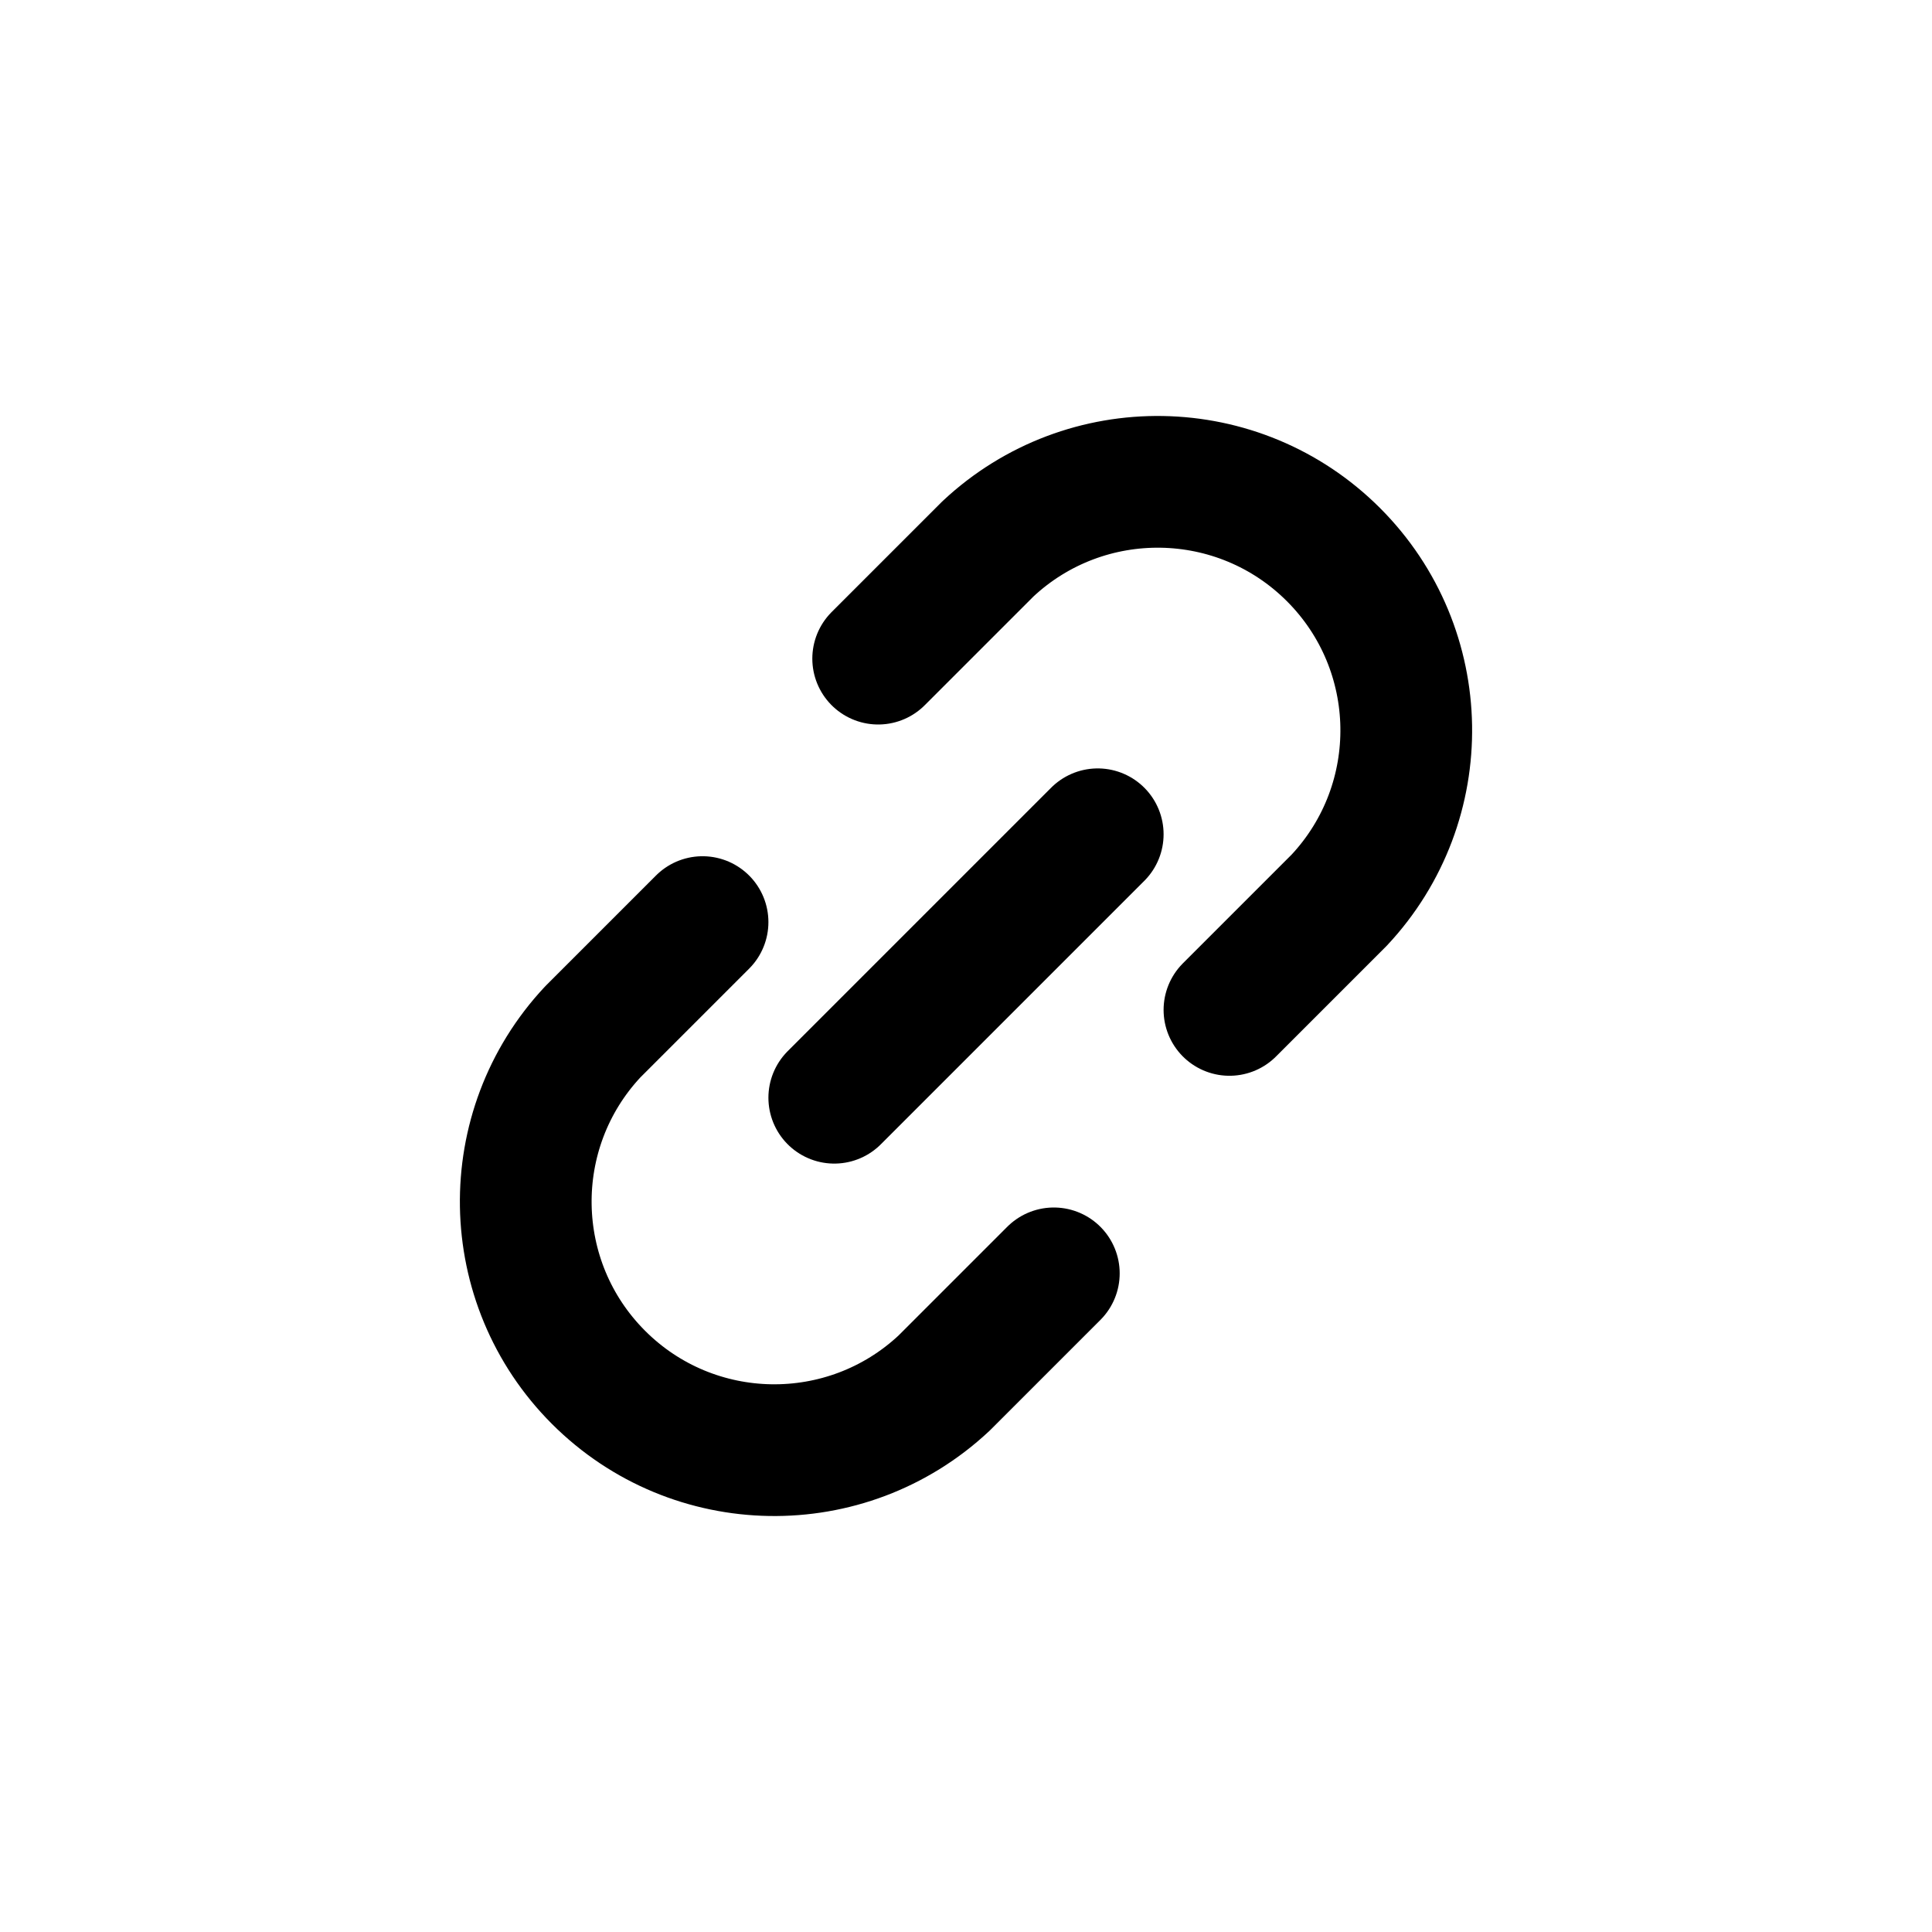
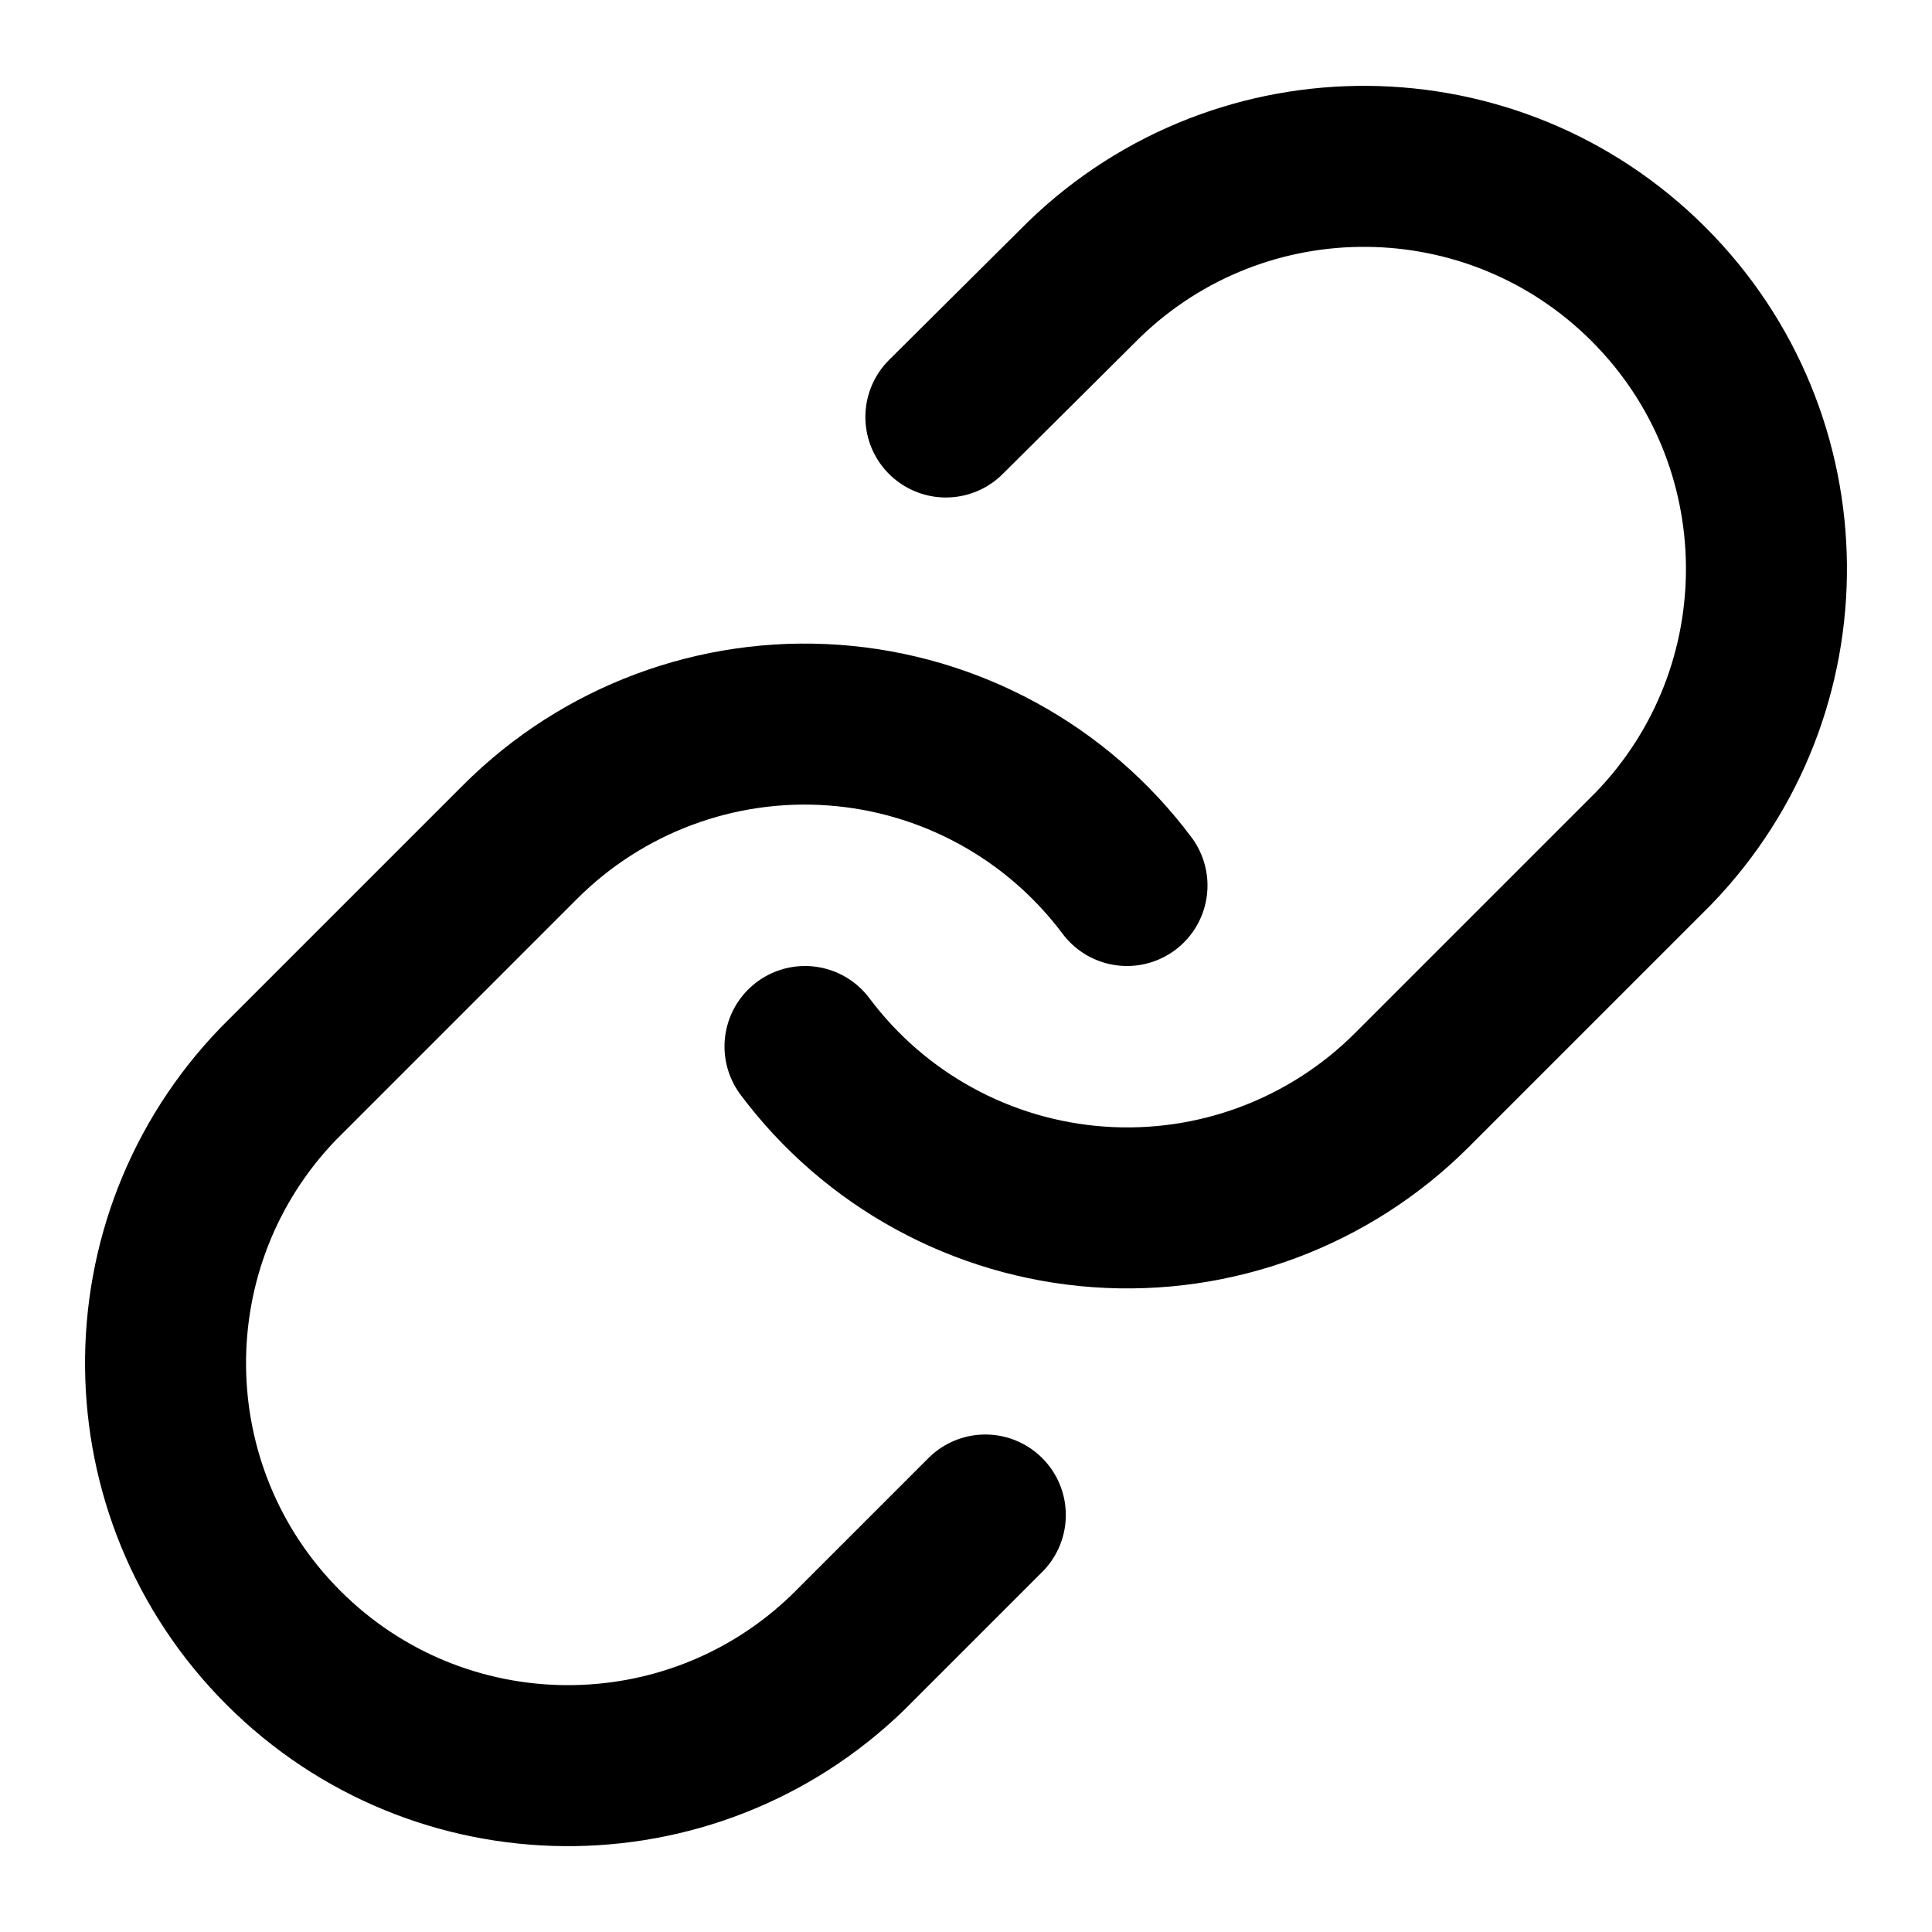
- <svg xmlns="http://www.w3.org/2000/svg" width="22" height="22" viewBox="0 0 22 22" fill="none" stroke="#000" stroke-linecap="round" stroke-linejoin="round">
-   <path d="M9.5 12.5l3-3M10 7.5l1.25-1.25a2.83 2.83 0 0 1 4 4L14 11.5M12 14.5l-1.25 1.25a2.83 2.83 0 0 1-4-4L8 10.5" stroke-width="1.5" />
+ <svg xmlns="http://www.w3.org/2000/svg" class="lucide lucide-link" width="24" height="24" viewBox="0 0 24 24" fill="none" stroke="#000" stroke-width="2" stroke-linecap="round" stroke-linejoin="round">
+   <path d="M10 13a5 5 0 0 0 7.54.54l3-3a5 5 0 0 0-7.07-7.07l-1.72 1.71" />
+   <path d="M14 11a5 5 0 0 0-7.54-.54l-3 3a5 5 0 0 0 7.07 7.07l1.71-1.71" />
</svg>
